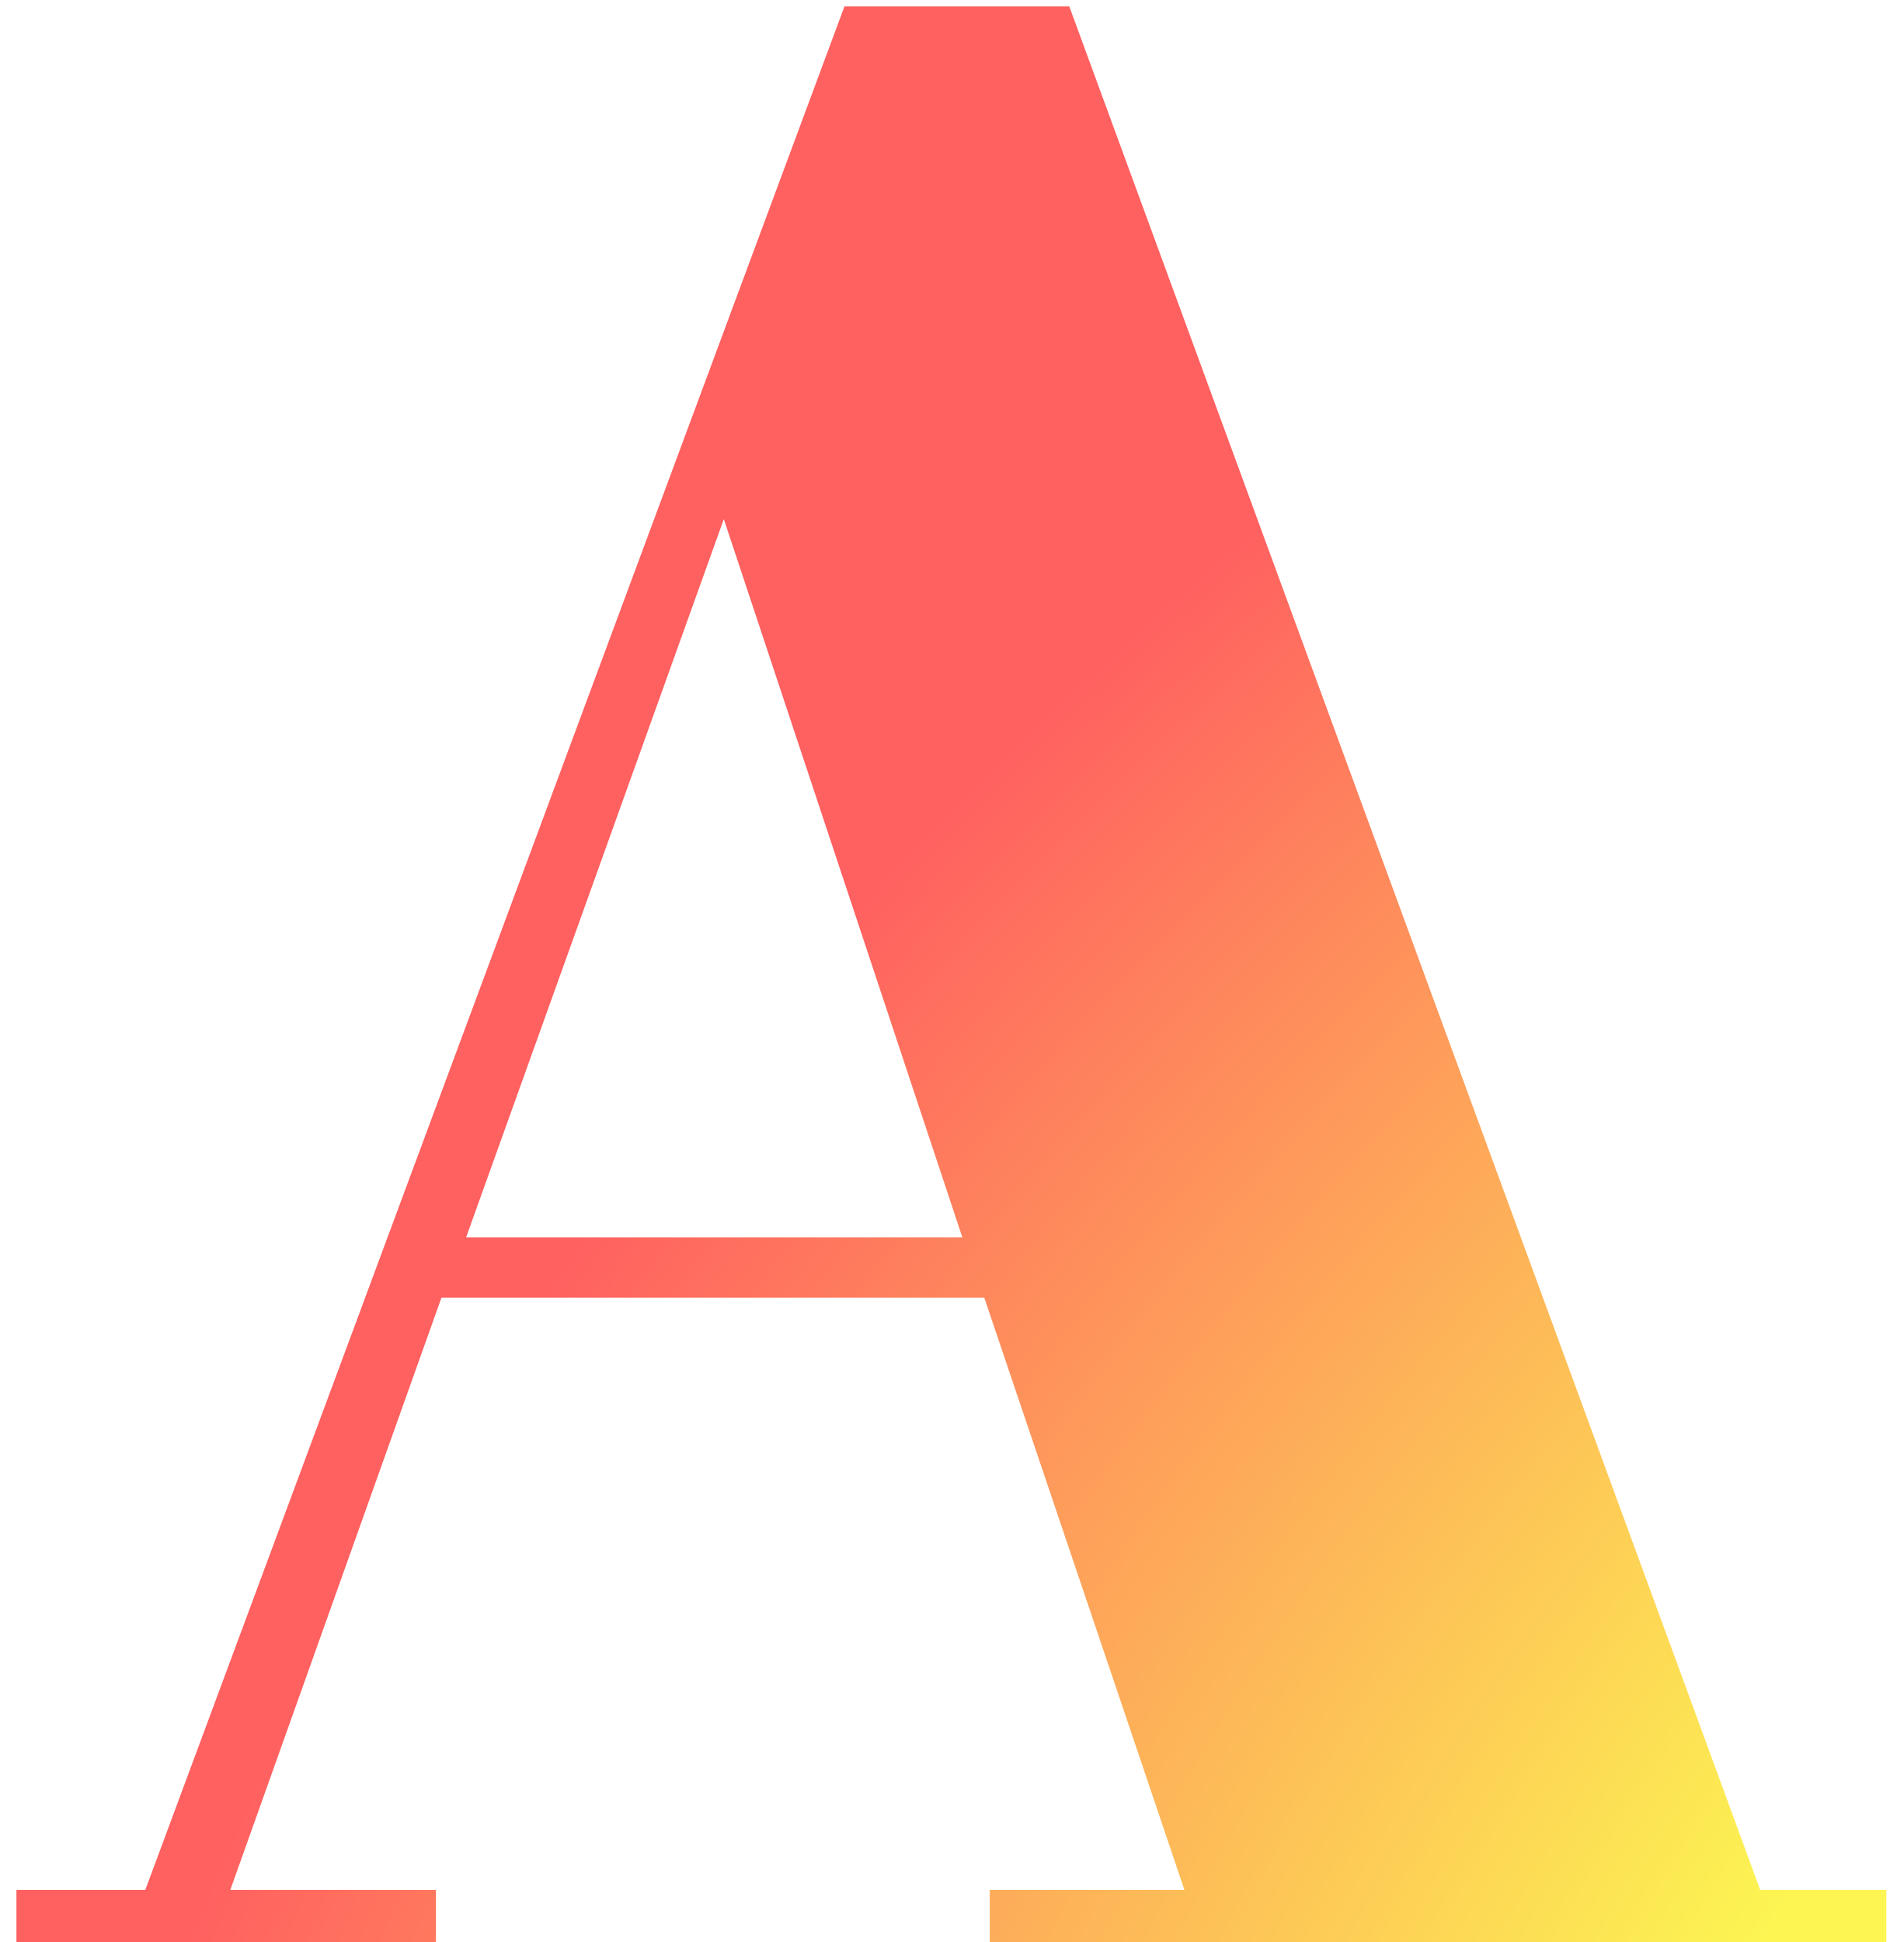
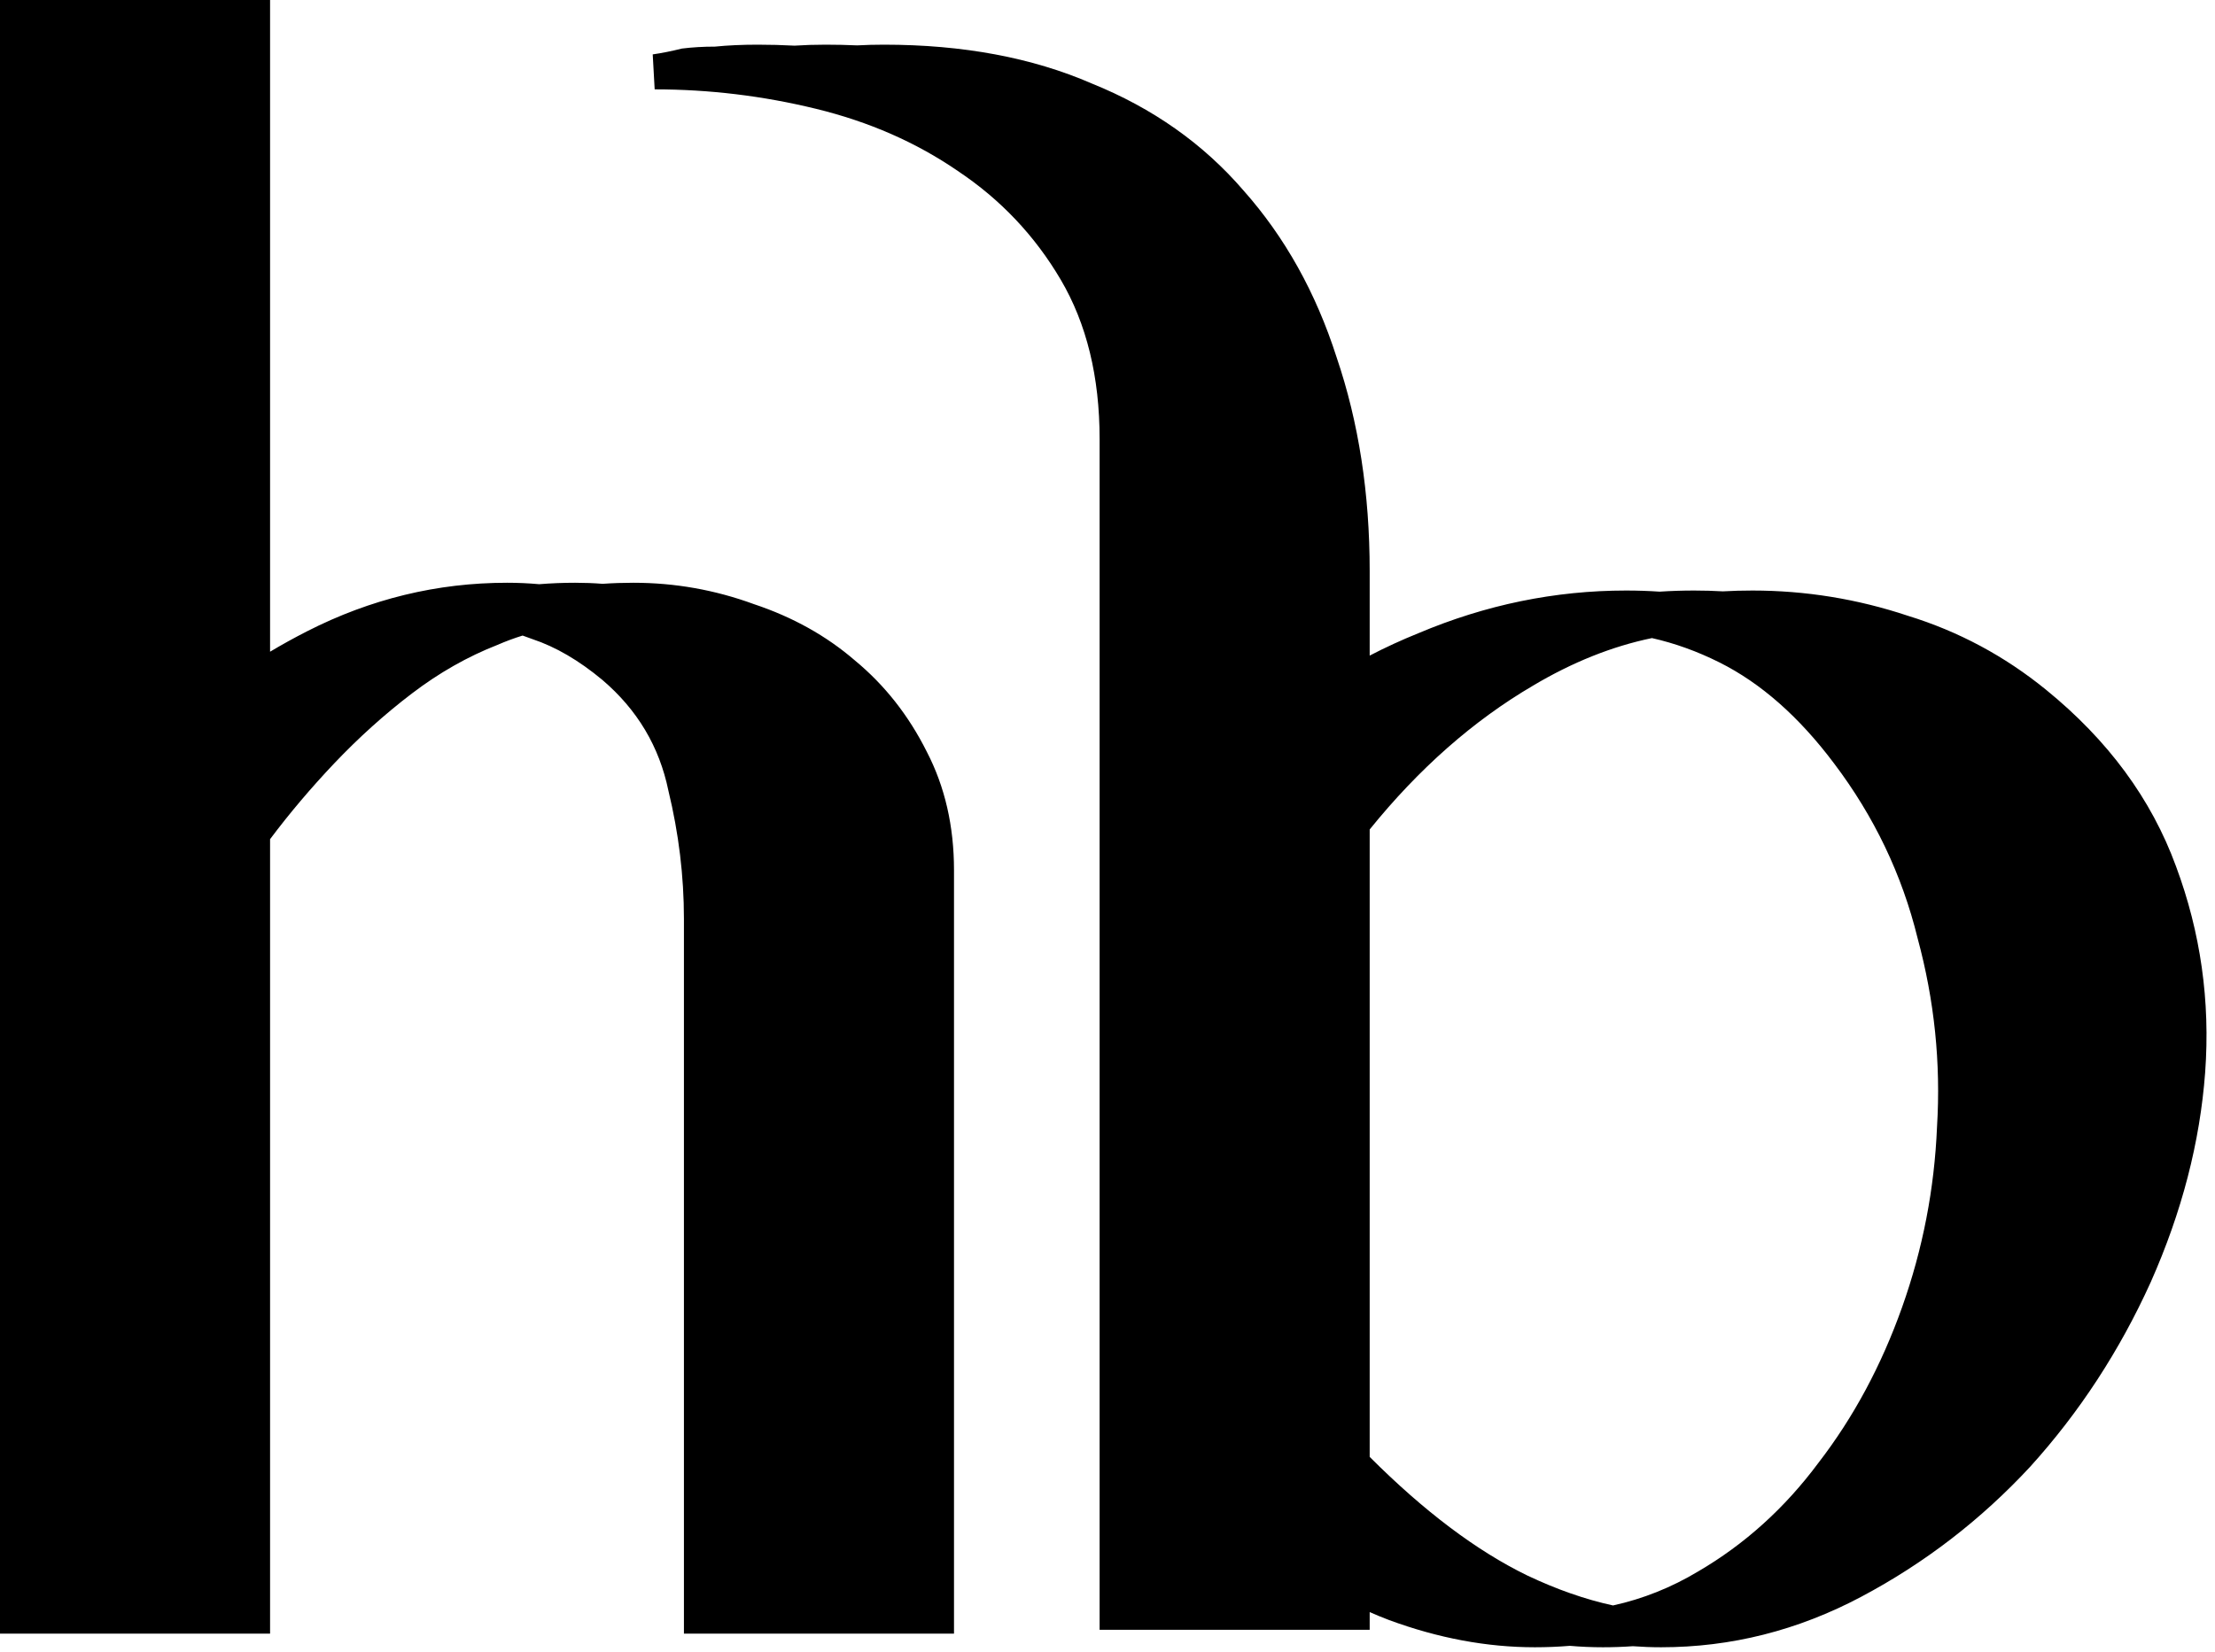
- <svg xmlns="http://www.w3.org/2000/svg" width="100" height="102" viewBox="0 0 100 102" fill="none" version="1.1" id="svg3952">
-   <path id="A" d="M62.208 99.264L51.696 68.16H23.184L12.096 99.264H22.896V102H0.864V99.264H7.632L44.352 0.336H56.16L92.448 99.264H99.072V102H51.984V99.264H62.208ZM38.016 27.264L24.48 64.992H50.544L38.016 27.264Z" fill="url(#paint0_radial)" />
-   <defs id="defs3950">
-     <radialGradient id="paint0_radial" cx="0" cy="0" r="1" gradientUnits="userSpaceOnUse" gradientTransform="translate(285.5 160.5) rotate(90) scale(210.5 285.5)">
-       <stop offset="0.734" stop-color="#FCF552" id="stop3945" />
-       <stop offset="1" stop-color="#FF6060" id="stop3947" />
-     </radialGradient>
-   </defs>
+ <svg xmlns="http://www.w3.org/2000/svg" width="228" height="170" viewBox="0 0 228 170" fill="none">
+   <path fill-rule="evenodd" clip-rule="evenodd" d="M55.503 60.149C54.411 60.05 53.31 60 52.2 60C45 60 38.133 61.667 31.6 65C30.296 65.665 29.029 66.365 27.8 67.099V0H21.8H14.8H13H7H0V168.2H7H13H14.8H21.8H27.8V86.4C29.8 83.733 32 81.133 34.4 78.6C36.933 75.933 39.6 73.533 42.4 71.4C45.2 69.267 48.133 67.6 51.2 66.4C52.059 66.026 52.924 65.705 53.794 65.436C54.129 65.548 54.465 65.67 54.8 65.8C57.2 66.6 59.6 68 62 70C65.6 73.067 67.867 76.867 68.8 81.4C69.867 85.8 70.4 90.2 70.4 94.6V168.2H77.4H83.4H85.2H92.2H98.2V89.6C98.2 85.067 97.267 81 95.4 77.4C93.533 73.667 91.067 70.533 88 68C85.067 65.467 81.6 63.533 77.6 62.2C73.6 60.733 69.467 60 65.2 60C64.136 60 63.08 60.036 62.031 60.109C61.094 60.036 60.15 60 59.2 60C57.958 60 56.725 60.05 55.503 60.149ZM170.832 60.916C172.012 60.839 173.197 60.8 174.388 60.8C175.376 60.8 176.361 60.828 177.34 60.885C178.352 60.828 179.368 60.8 180.388 60.8C185.854 60.8 191.188 61.667 196.388 63.4C201.588 65 206.321 67.533 210.588 71C216.988 76.2 221.454 82.267 223.988 89.2C226.521 96 227.521 103.067 226.988 110.4C226.454 117.6 224.588 124.8 221.388 132C218.188 139.067 214.054 145.4 208.988 151C203.921 156.467 198.121 160.933 191.588 164.4C185.054 167.867 178.188 169.6 170.988 169.6C170.02 169.6 169.049 169.564 168.076 169.492C167.054 169.564 166.024 169.6 164.988 169.6C163.858 169.6 162.725 169.551 161.588 169.453C160.397 169.551 159.197 169.6 157.988 169.6C153.054 169.6 148.054 168.667 142.988 166.8C142.322 166.548 141.655 166.275 140.988 165.979V167.8H134.988H127.988H126.188H120.188H113.188V45.2C113.188 38.8 111.854 33.333 109.188 28.8C106.521 24.267 102.988 20.533 98.588 17.6C94.321 14.667 89.454 12.533 83.987 11.2C78.521 9.867 72.987 9.2 67.388 9.2L67.188 5.6C68.121 5.467 69.121 5.267 70.188 5C71.254 4.867 72.388 4.8 73.588 4.8C74.921 4.667 76.388 4.6 77.987 4.6C79.278 4.6 80.543 4.634 81.783 4.701C82.784 4.634 83.852 4.6 84.987 4.6C86.087 4.6 87.168 4.624 88.231 4.673C89.101 4.624 90.02 4.6 90.987 4.6C99.121 4.6 106.254 5.933 112.388 8.6C118.654 11.133 123.854 14.8 127.988 19.6C132.254 24.4 135.454 30.133 137.587 36.8C139.854 43.467 140.988 50.8 140.988 58.8V67.499C142.596 66.663 144.263 65.896 145.988 65.2C152.921 62.267 160.054 60.8 167.388 60.8C168.542 60.8 169.69 60.839 170.832 60.916ZM170.043 65.696C172.396 66.227 174.711 67.062 176.988 68.2C181.254 70.333 185.188 73.8 188.788 78.6C192.921 84.067 195.788 90.067 197.388 96.6C199.121 103 199.788 109.467 199.387 116C199.121 122.4 197.921 128.6 195.788 134.6C193.654 140.6 190.788 145.933 187.188 150.6C183.721 155.267 179.588 159 174.788 161.8C172.033 163.453 169.116 164.618 166.036 165.295C163.173 164.674 160.223 163.642 157.188 162.2C151.988 159.667 146.588 155.6 140.988 150V85.4C146.054 79.133 151.654 74.2 157.788 70.6C161.845 68.183 165.93 66.548 170.043 65.696Z" fill="black" />
</svg>
